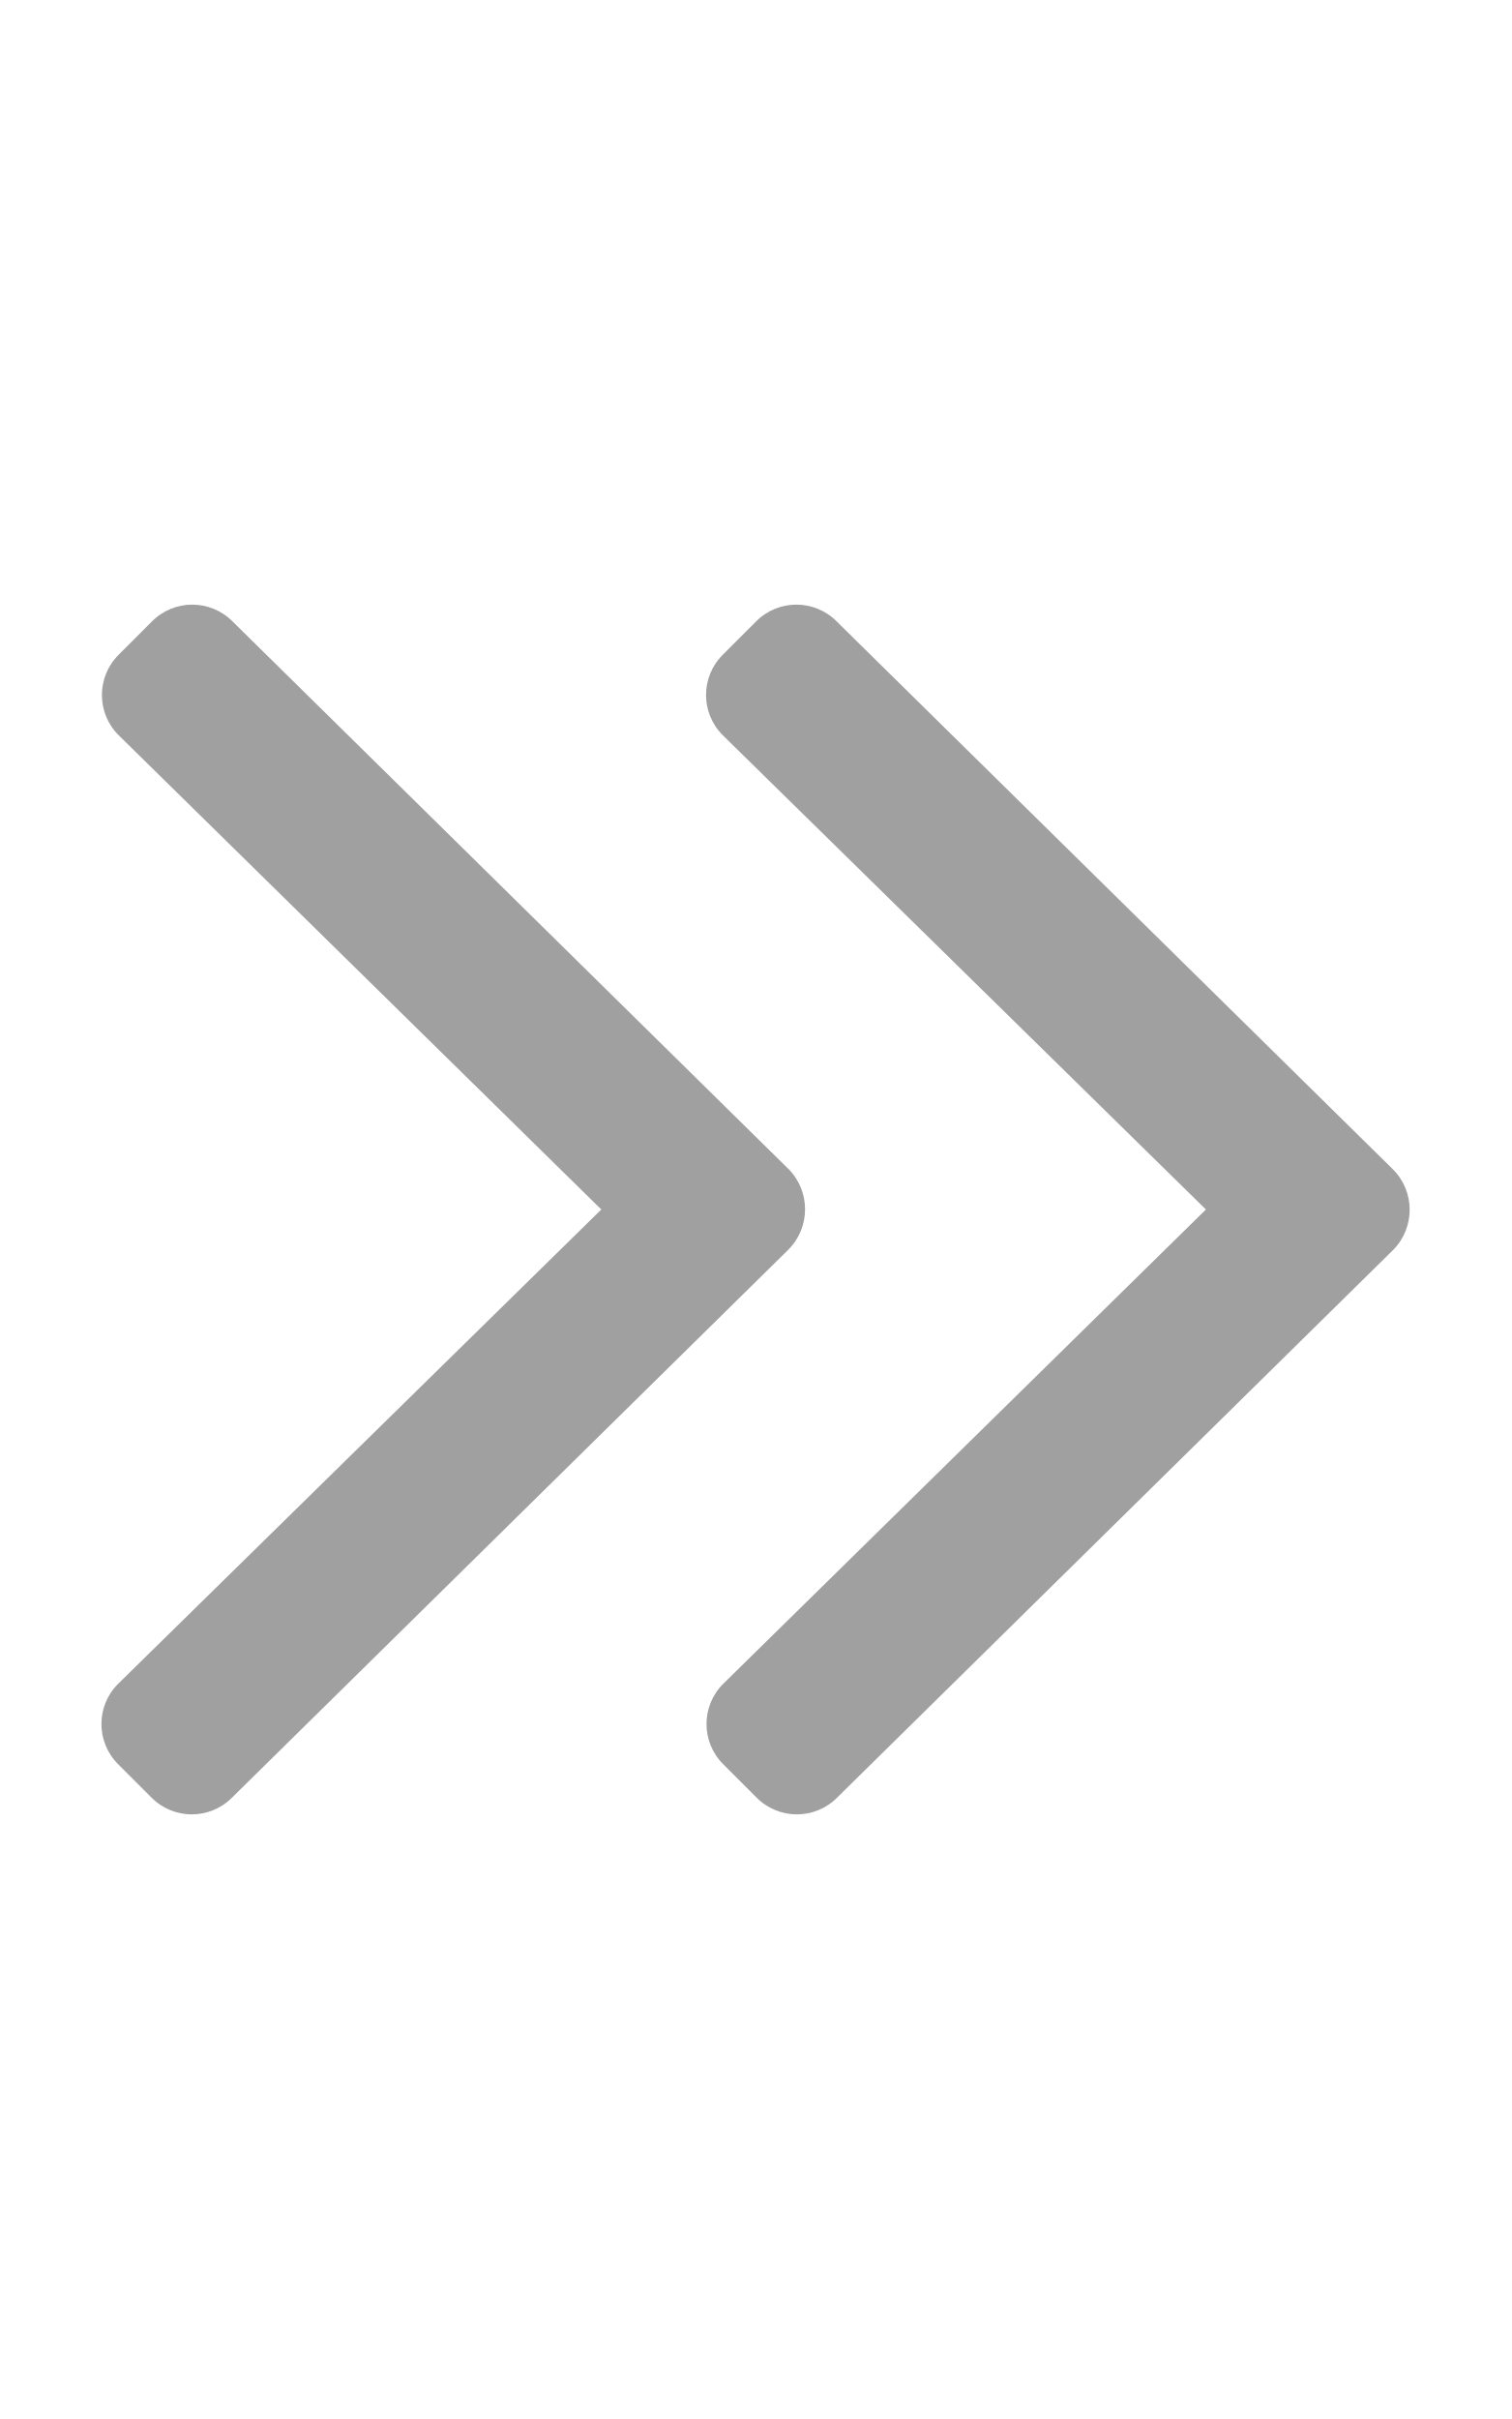
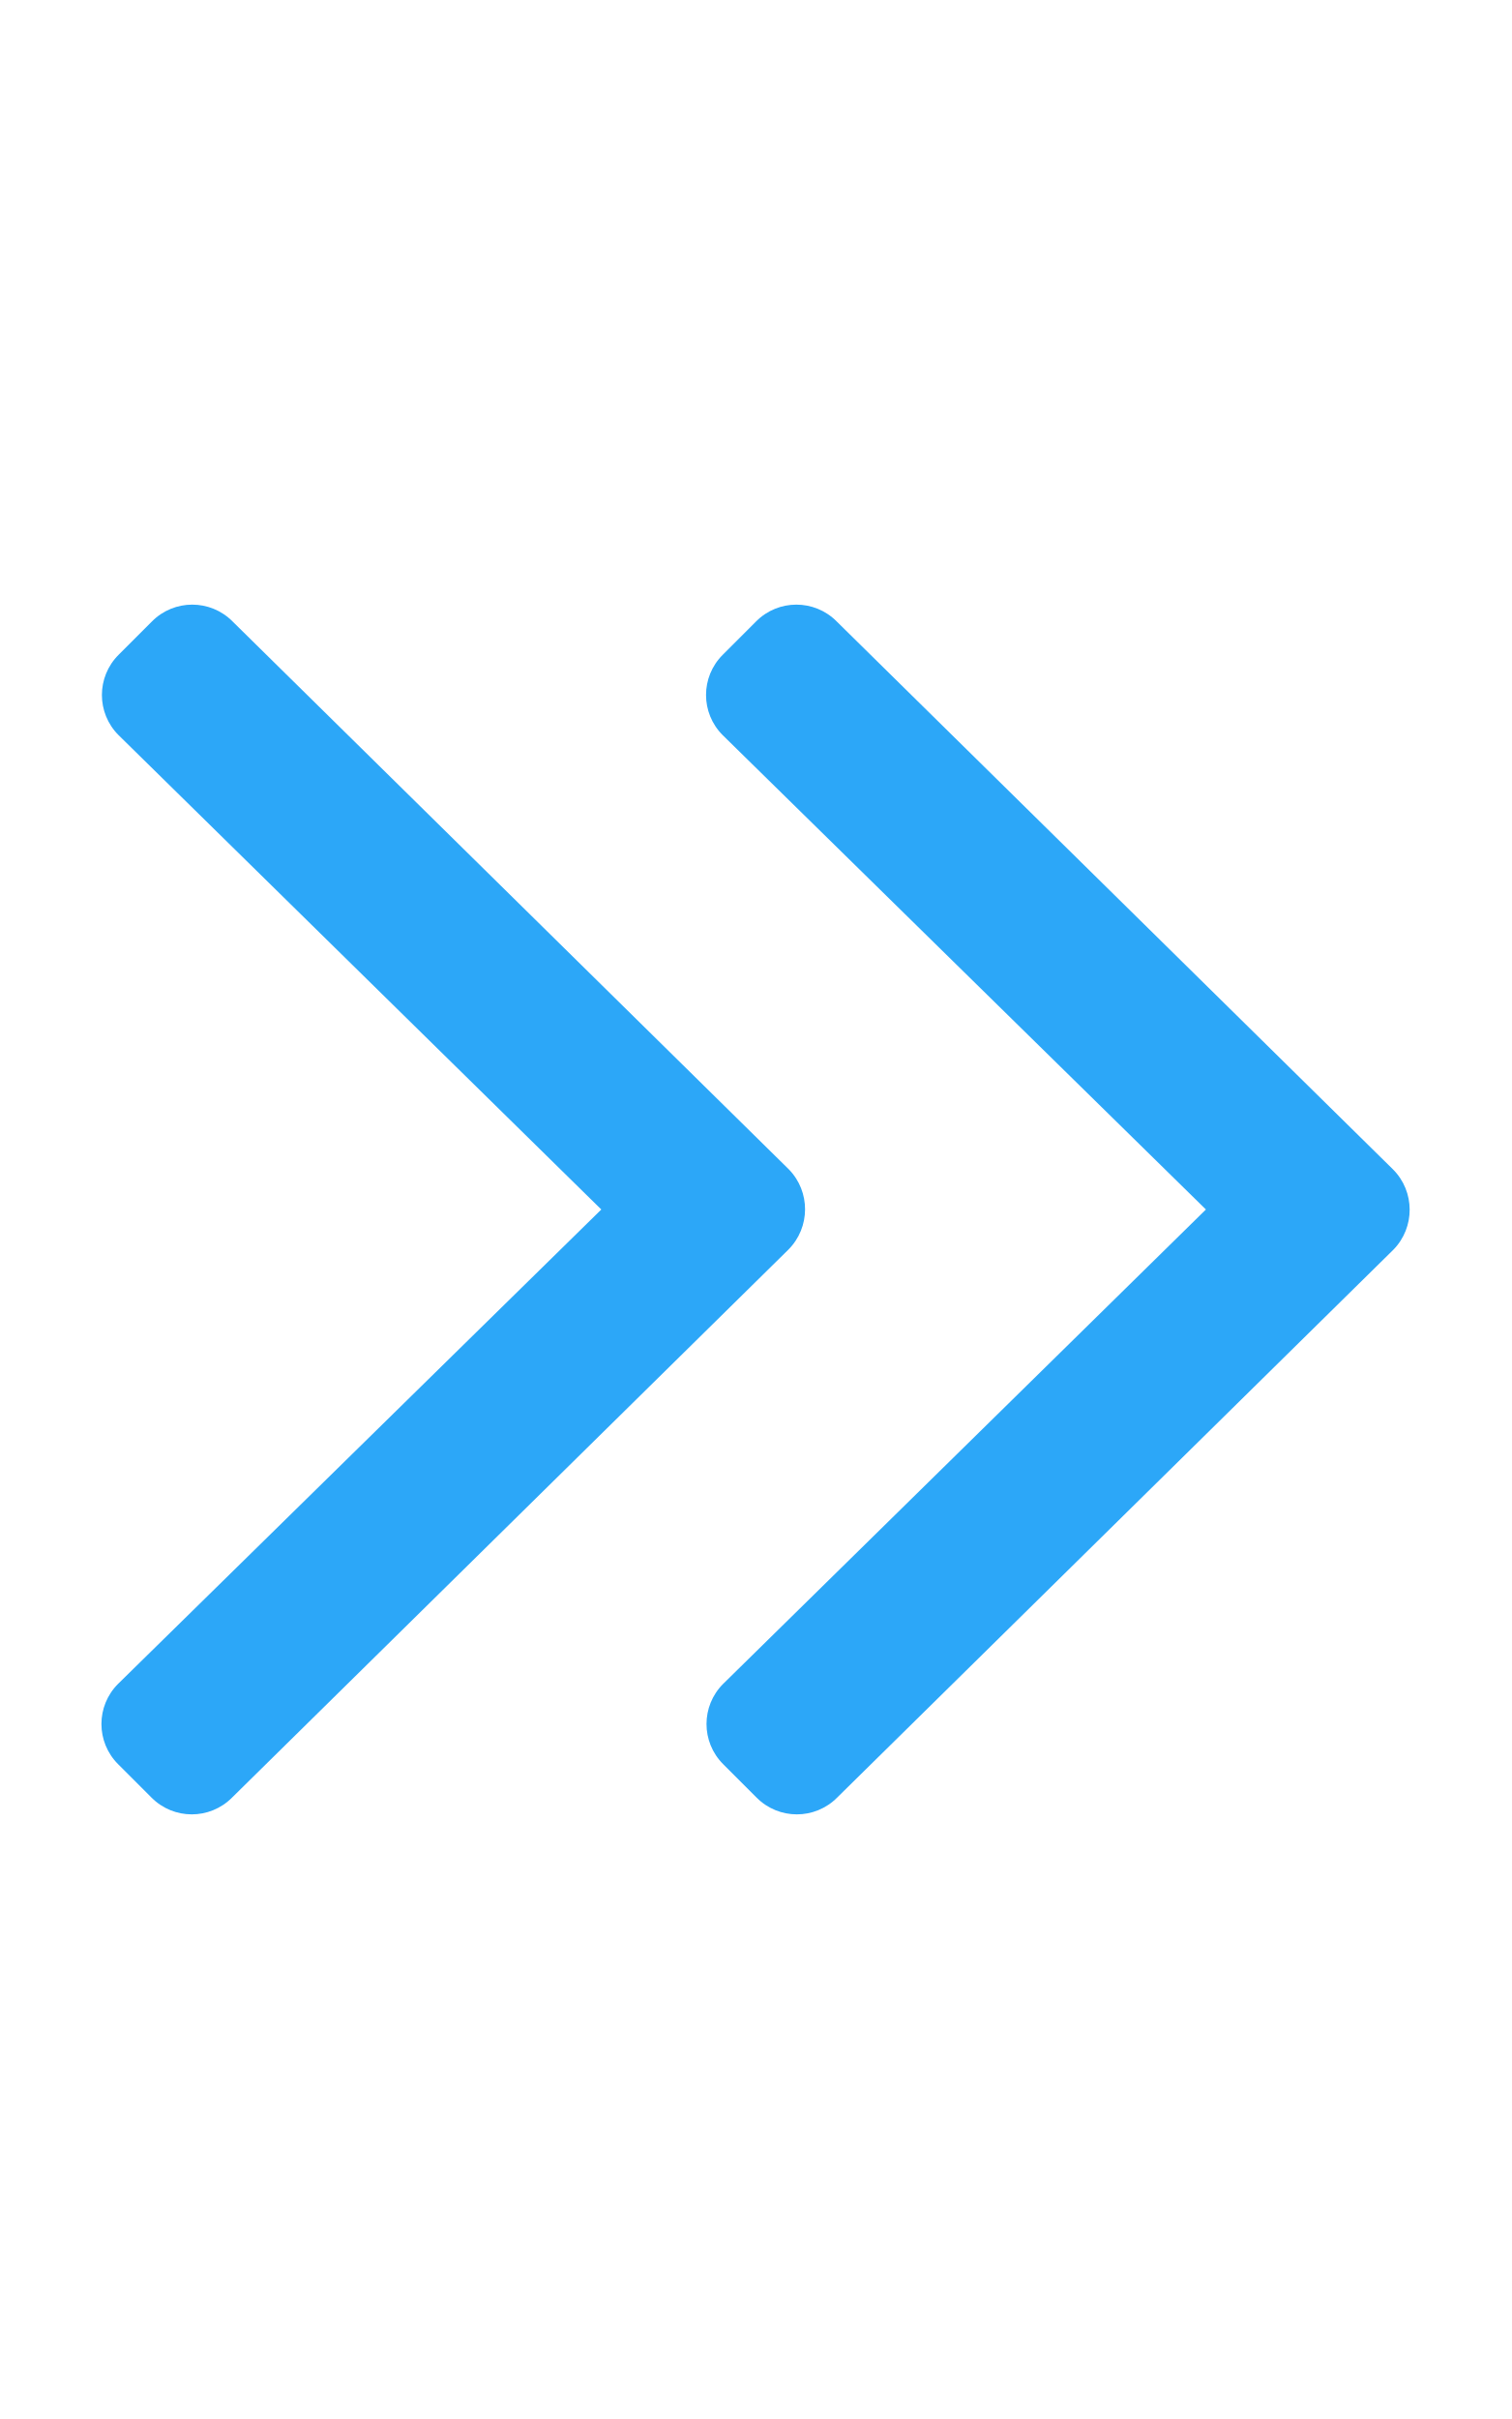
<svg xmlns="http://www.w3.org/2000/svg" aria-hidden="true" data-prefix="fal" data-icon="angle-double-right" role="img" viewBox="0 0 320 512" class="svg-inline--fa fa-angle-double-right fa-w-10 fa-7x">
-   <path fill="#A0A0A0" d="M166.9 264.5l-117.8 116c-4.7 4.7-12.3 4.7-17 0l-7.1-7.1c-4.7-4.7-4.7-12.3 0-17L127.3 256 25.1 155.6c-4.7-4.7-4.7-12.3 0-17l7.1-7.1c4.7-4.7 12.3-4.7 17 0l117.8 116c4.6 4.7 4.6 12.3-.1 17zm128-17l-117.8-116c-4.7-4.7-12.3-4.7-17 0l-7.1 7.1c-4.7 4.7-4.7 12.3 0 17L255.3 256 153.1 356.4c-4.7 4.7-4.7 12.3 0 17l7.1 7.1c4.7 4.7 12.3 4.7 17 0l117.8-116c4.6-4.7 4.6-12.3-.1-17z" class="" />
+   <path fill="#2ca7f8" d="M166.9 264.5l-117.8 116c-4.7 4.7-12.3 4.7-17 0l-7.1-7.1c-4.7-4.7-4.7-12.3 0-17L127.3 256 25.1 155.6c-4.7-4.7-4.7-12.3 0-17l7.1-7.1c4.7-4.7 12.3-4.7 17 0l117.8 116c4.6 4.7 4.6 12.3-.1 17zm128-17l-117.8-116c-4.7-4.7-12.3-4.7-17 0l-7.1 7.1c-4.7 4.7-4.7 12.3 0 17L255.3 256 153.1 356.4c-4.7 4.7-4.7 12.3 0 17l7.1 7.1c4.7 4.7 12.3 4.7 17 0l117.8-116c4.6-4.7 4.6-12.3-.1-17z" class="" />
</svg>
